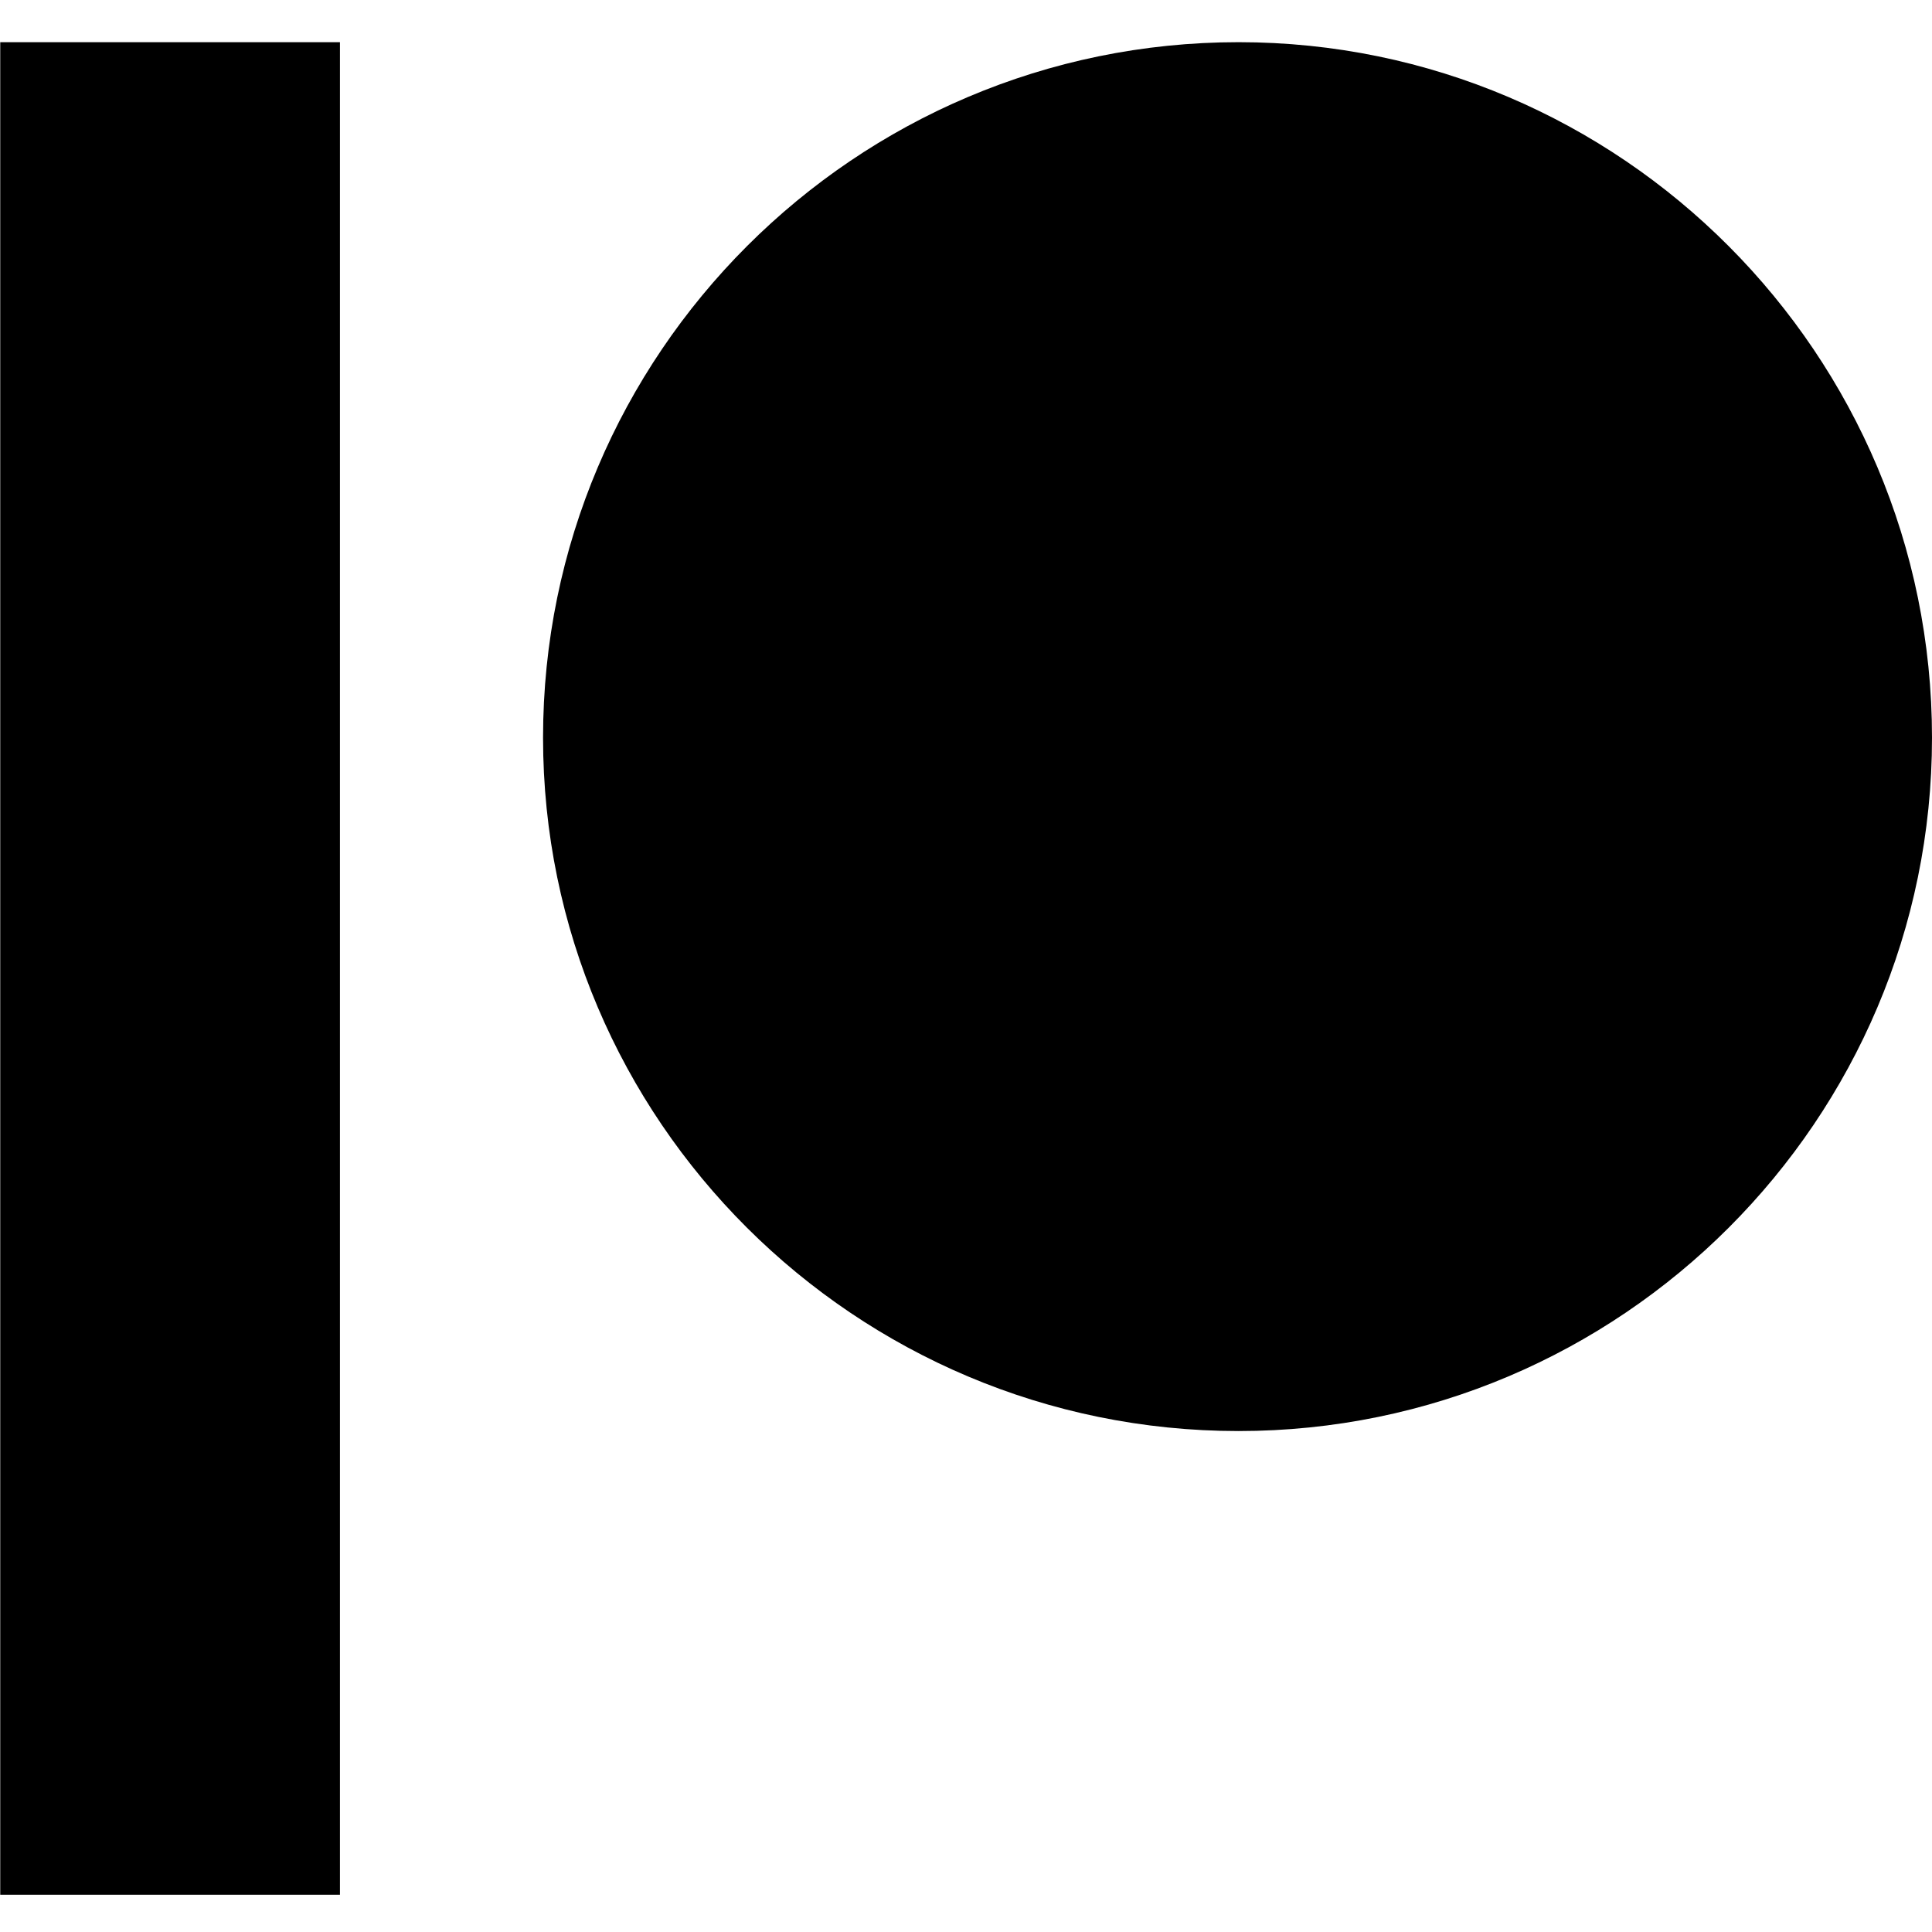
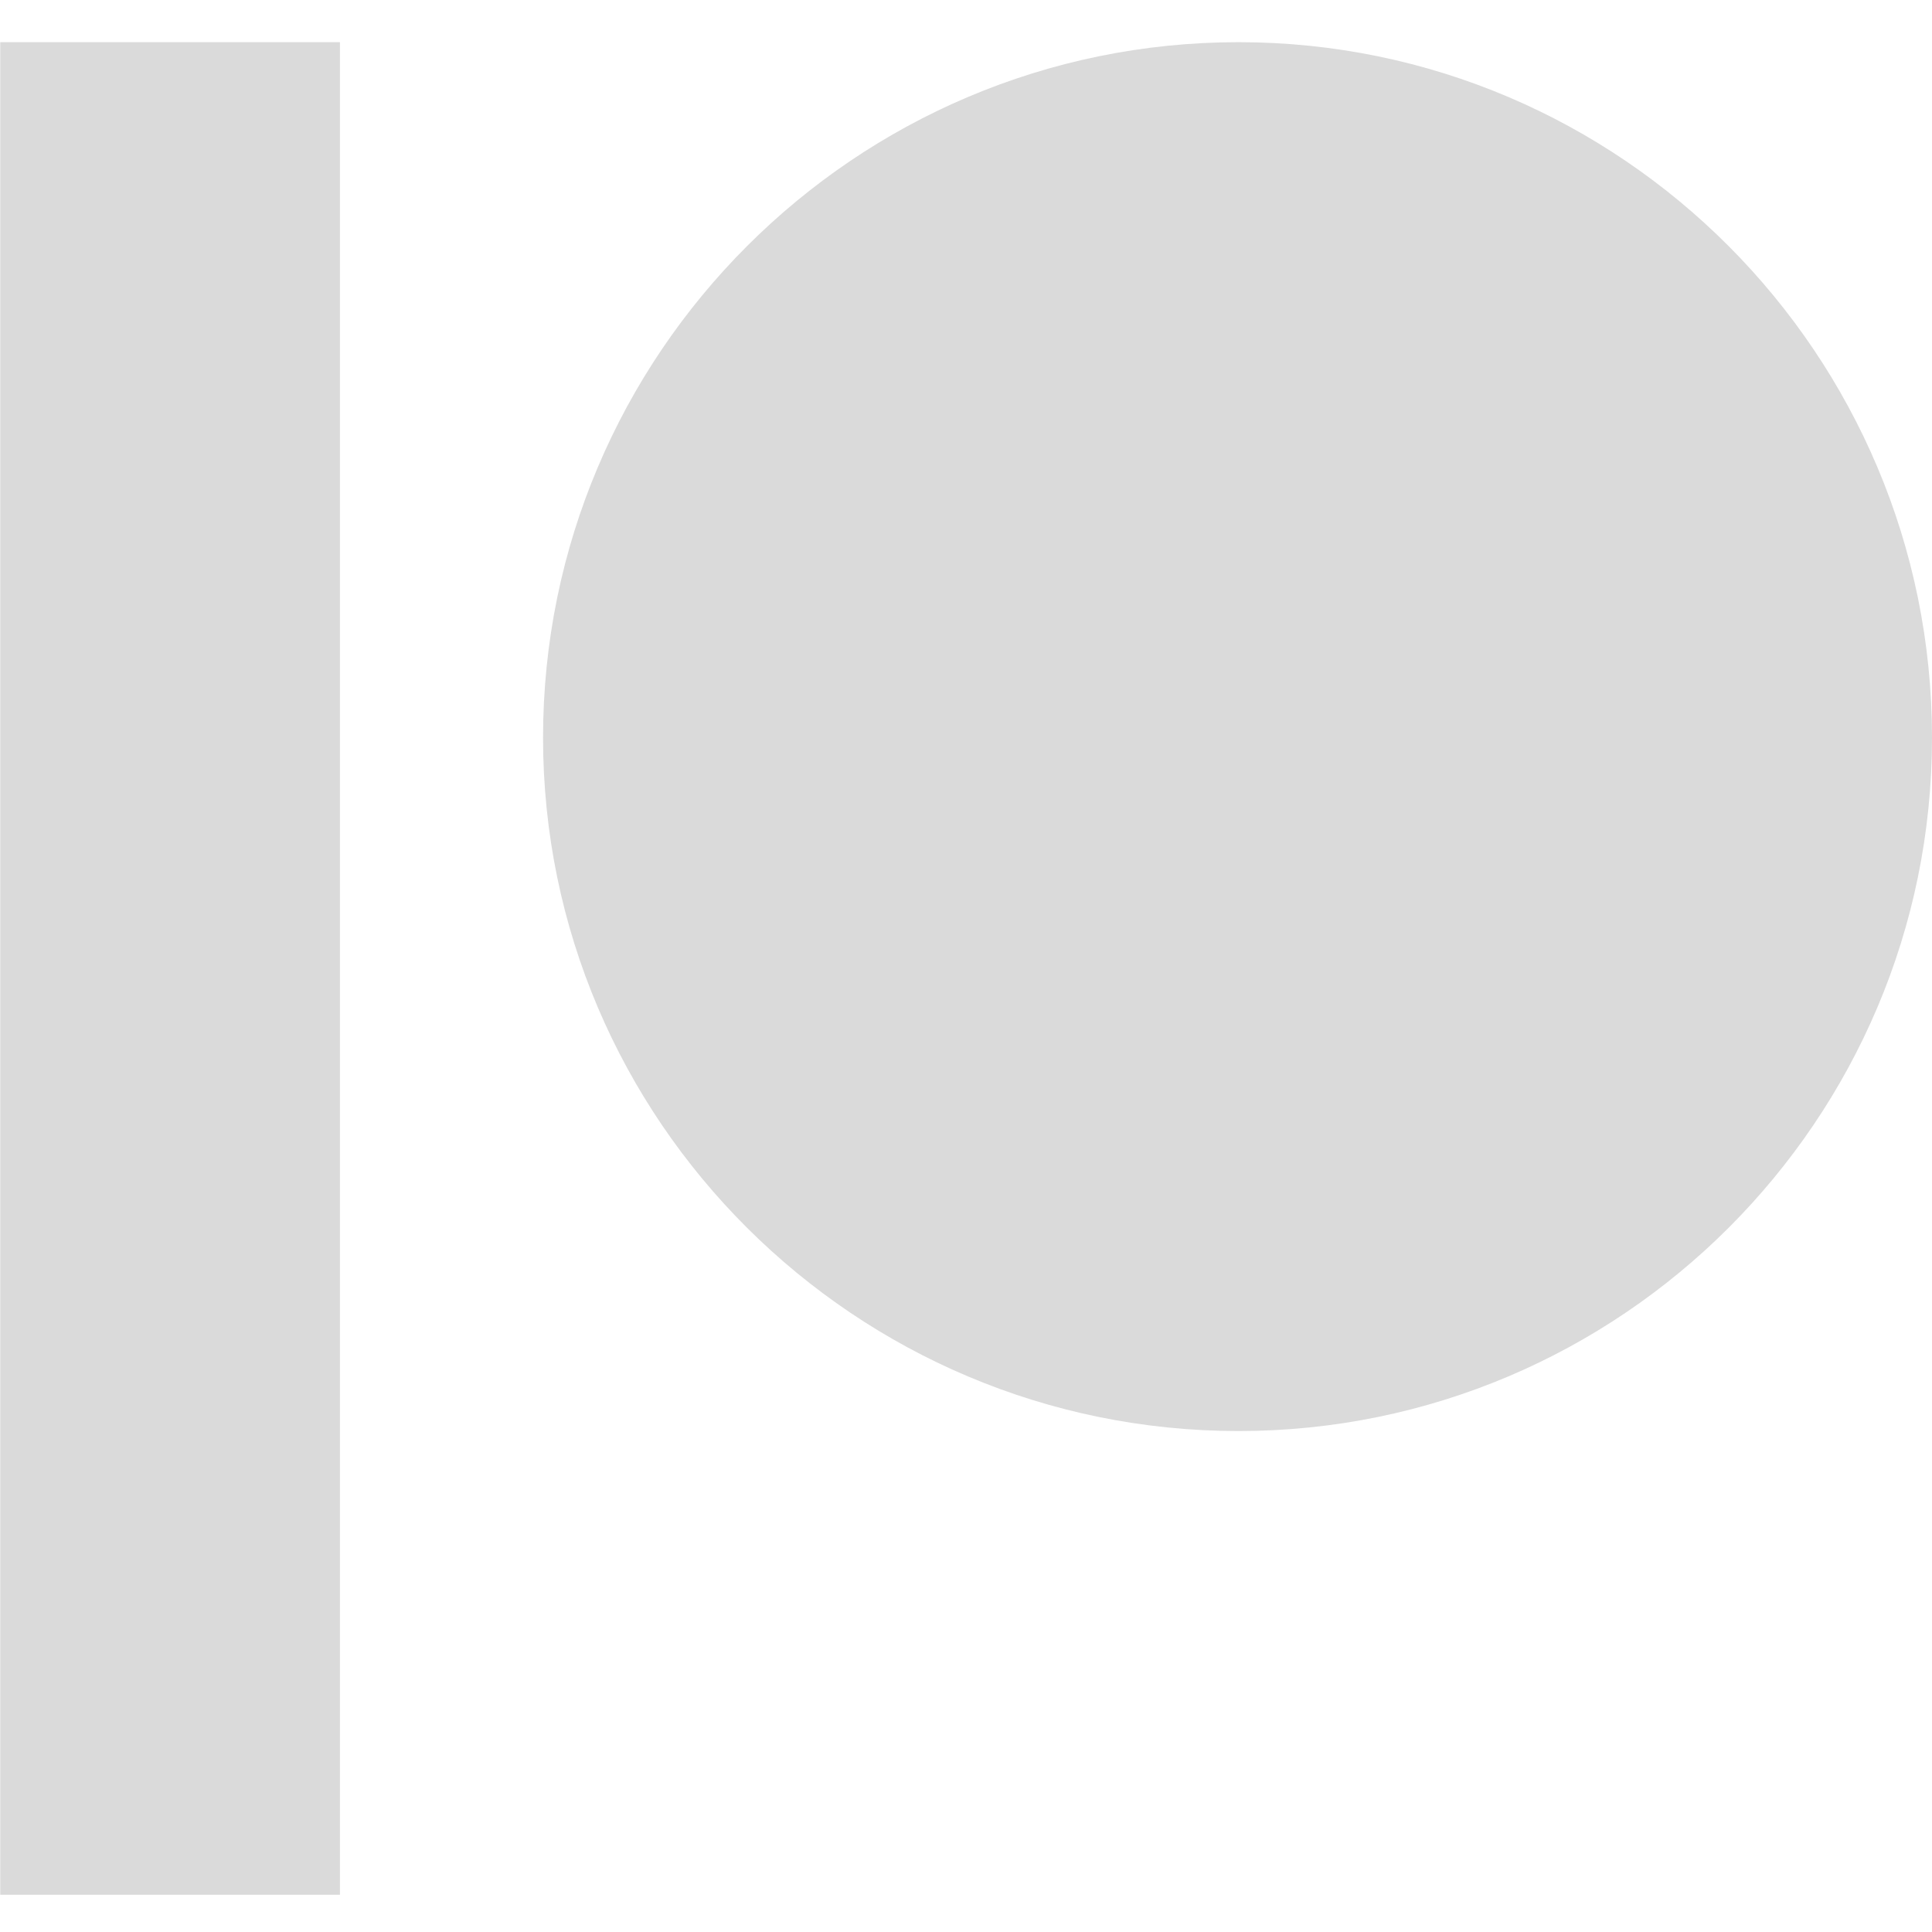
- <svg xmlns="http://www.w3.org/2000/svg" aria-labelledby="simpleicons-patreon-icon" role="img" viewBox="0 0 24 24">
+ <svg xmlns="http://www.w3.org/2000/svg" fill="#dadada" aria-labelledby="simpleicons-patreon-icon" role="img" viewBox="0 0 24 24">
  <path d="M15.386.524c-4.764 0-8.64 3.876-8.64 8.64 0 4.75 3.876 8.613 8.64 8.613 4.75 0 8.614-3.864 8.614-8.613C24 4.4 20.136.524 15.386.524M.003 23.537h4.22V.524H.003" />
</svg>
